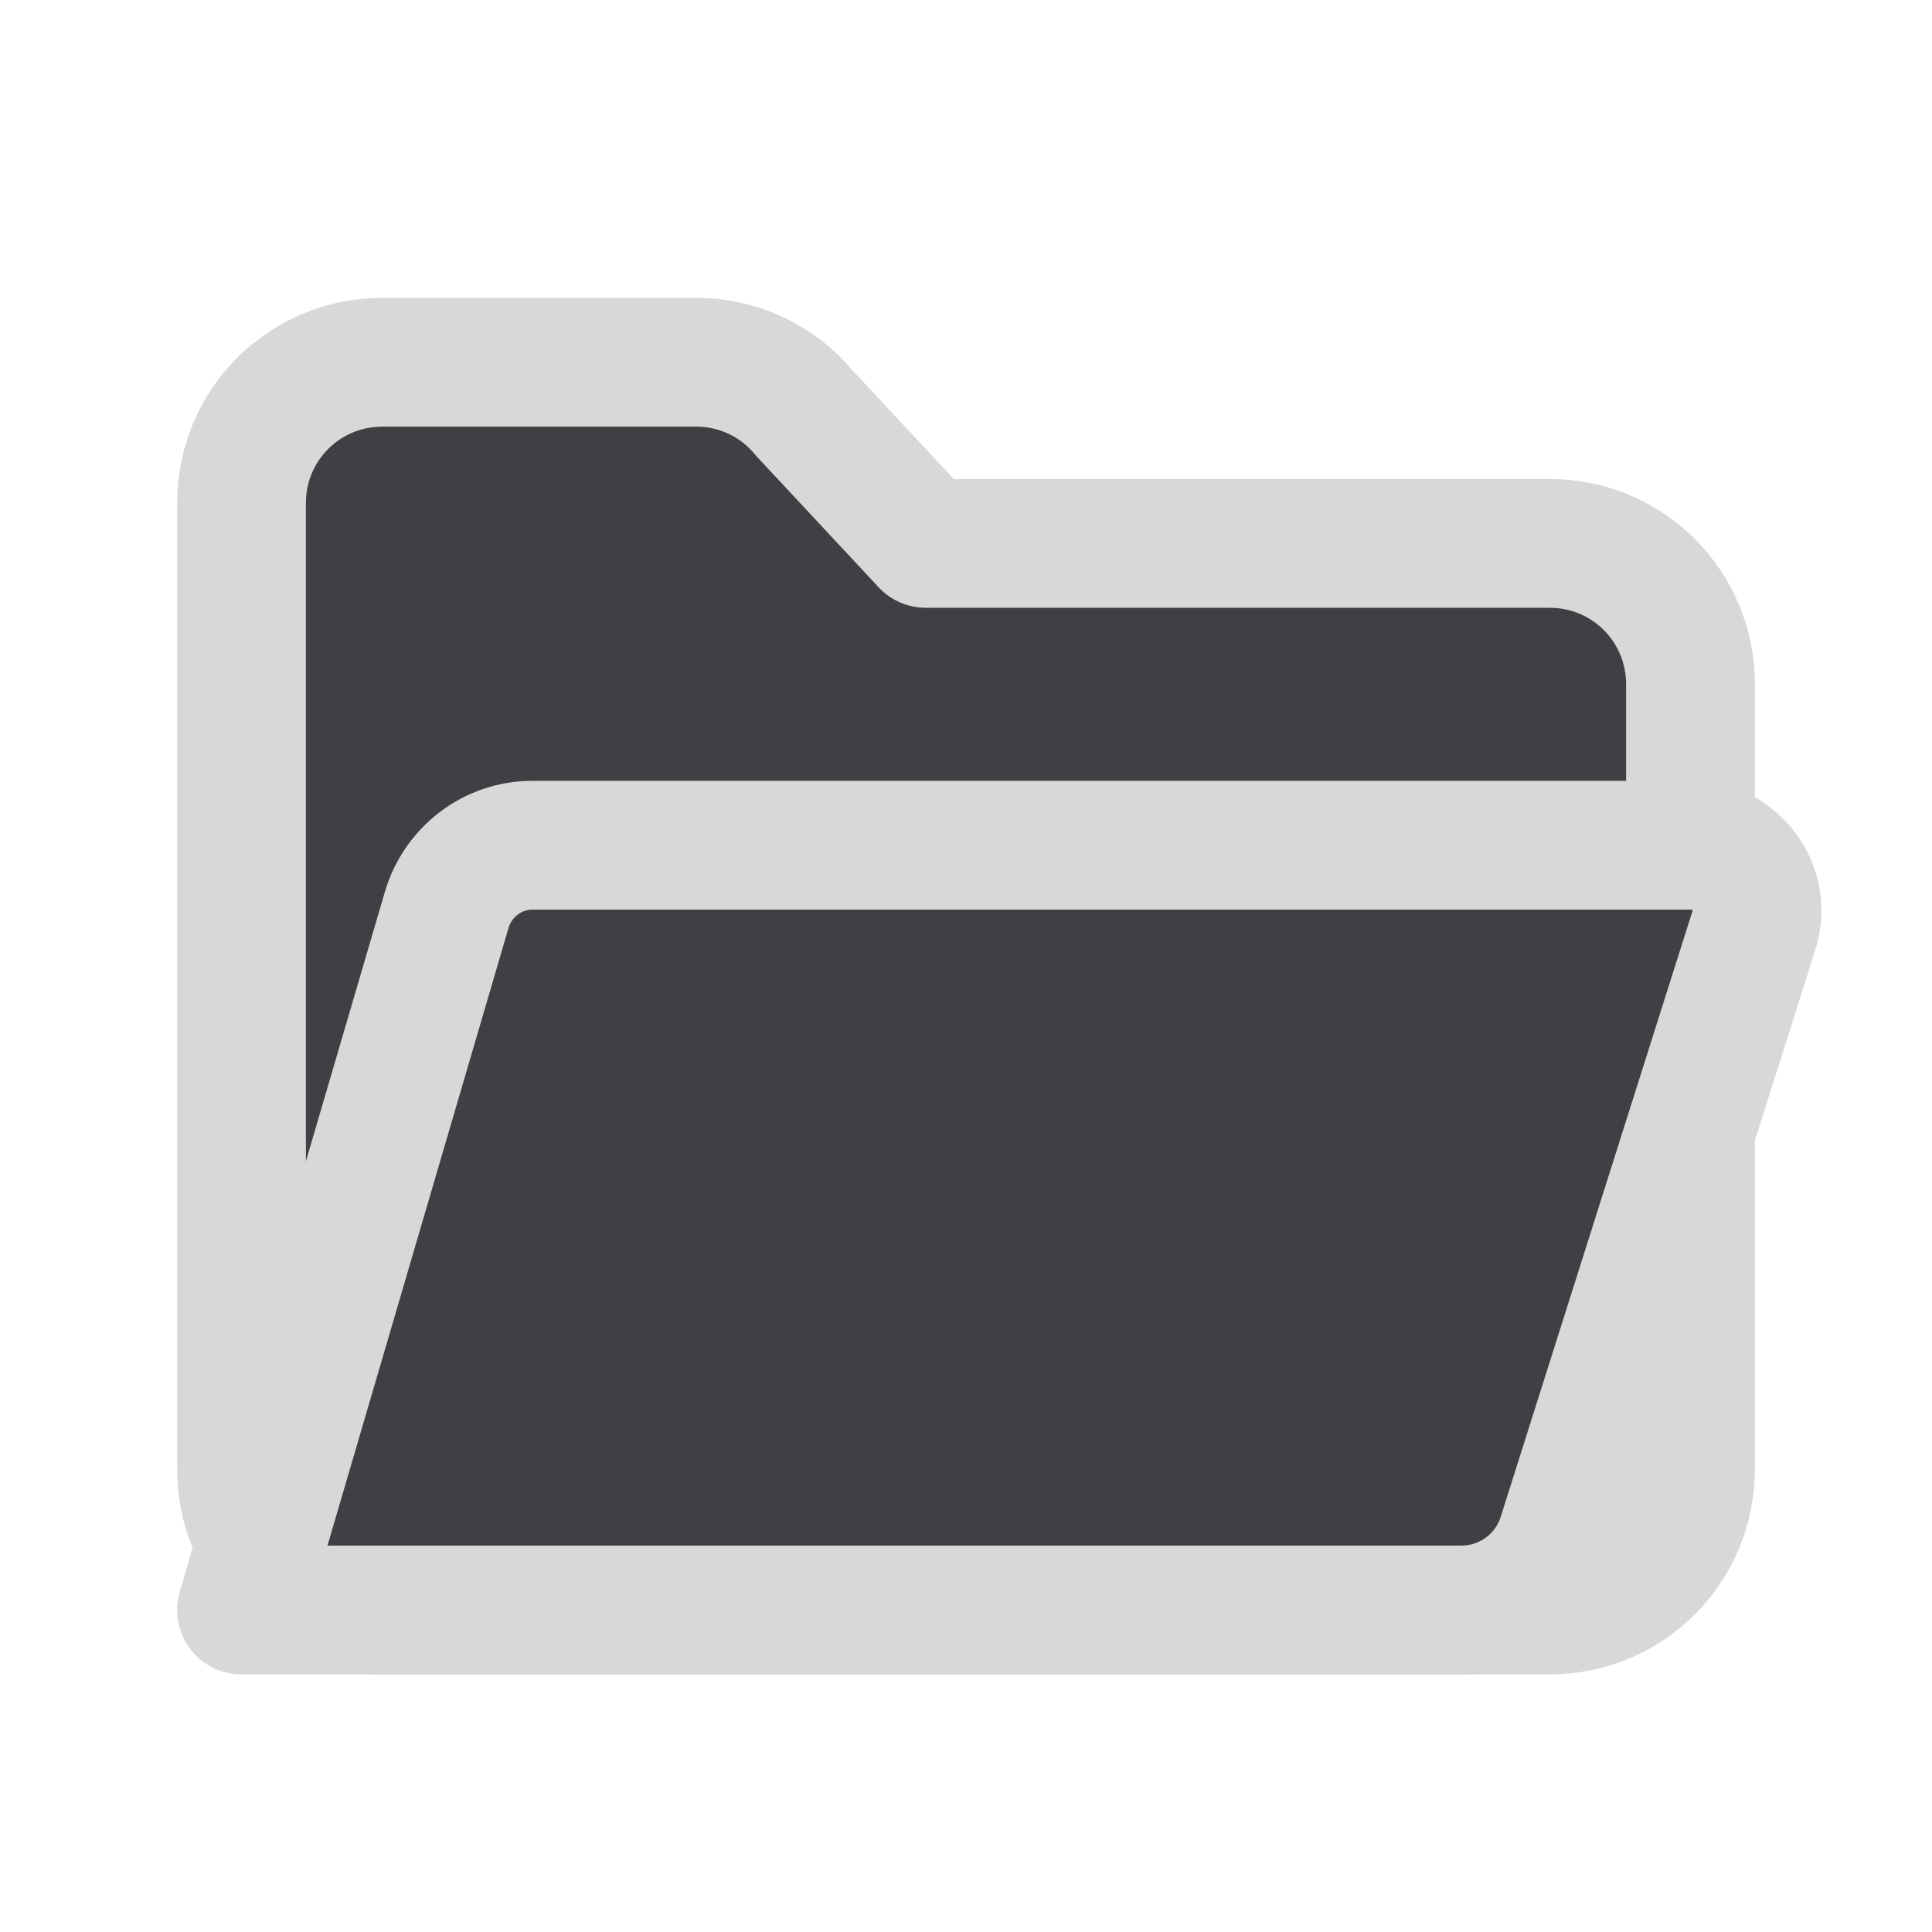
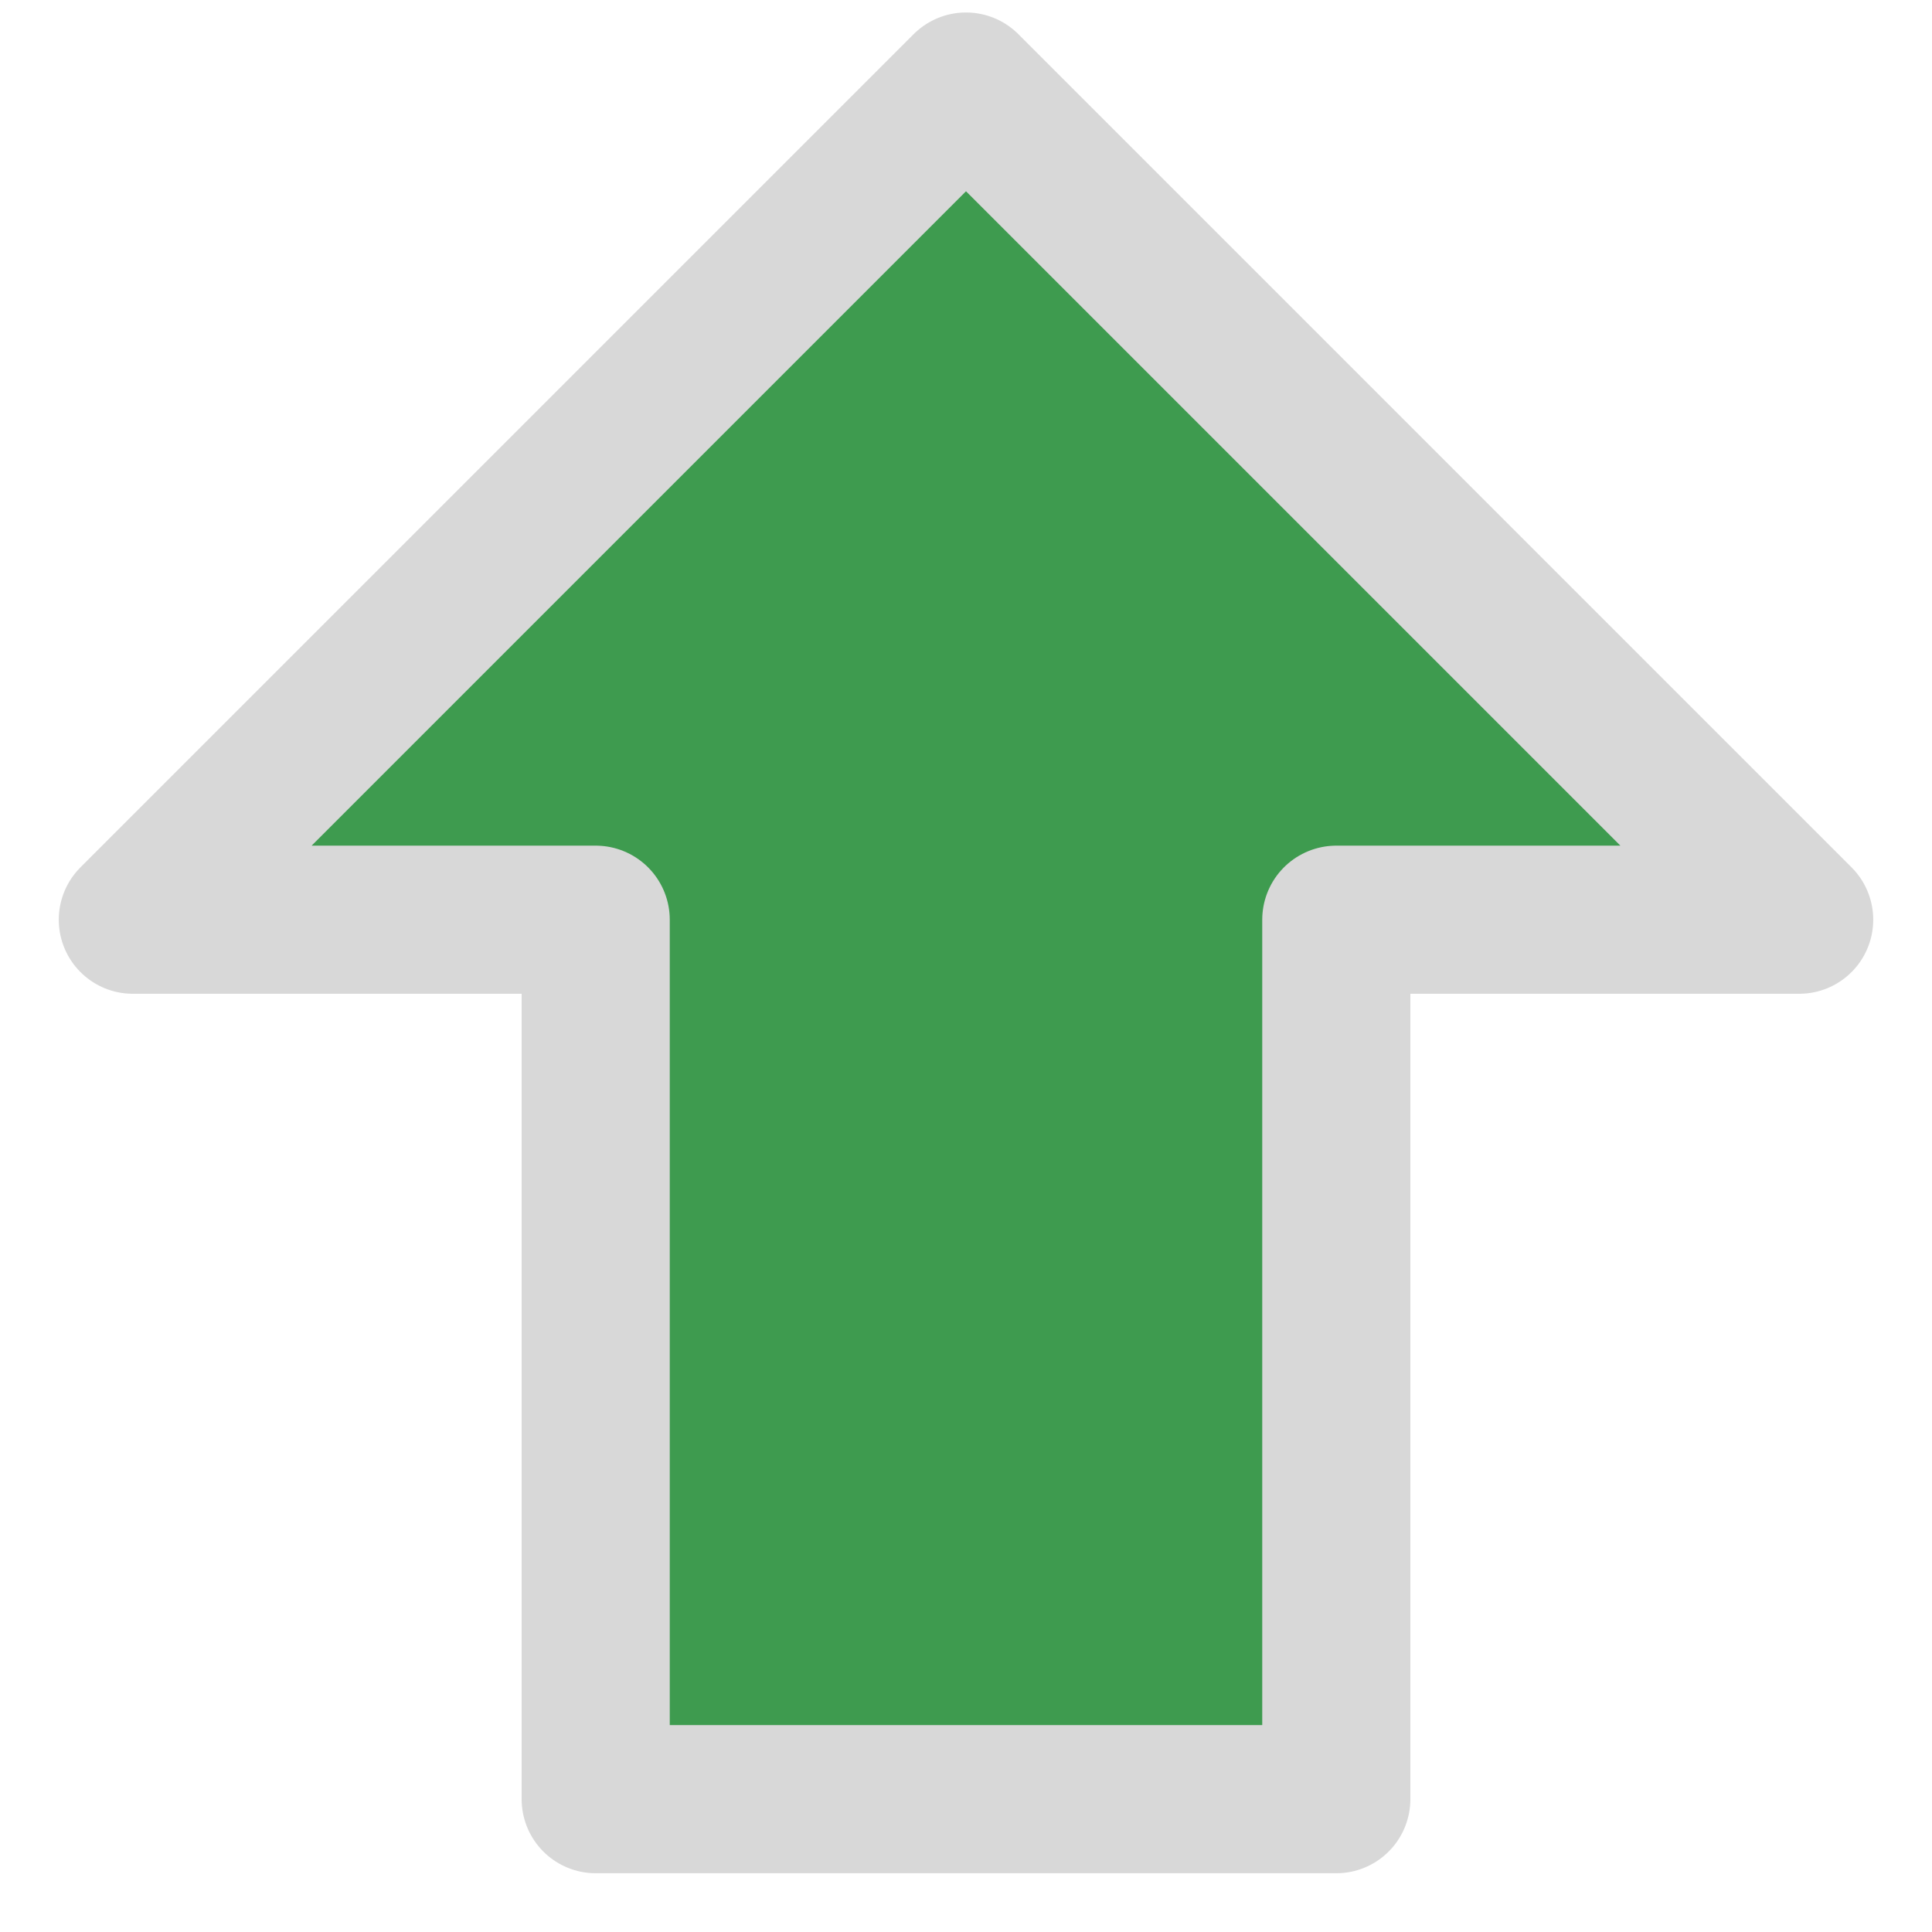
<svg xmlns="http://www.w3.org/2000/svg" width="24" height="24" viewBox="0 0 24 24">
  <g stroke-linecap="round" stroke-linejoin="round">
-     <path fill="#404044" stroke="#D8D8D8" stroke-width="1.6" d="M3 6.25c0-.97.78-1.75 1.75-1.75h3.9c.52 0 1.01.23 1.34.63L11.5 6.75h7.75c.97 0 1.75.78 1.75 1.75v9.75c0 .97-.78 1.75-1.75 1.75H4.75C3.78 20 3 19.22 3 18.25z" />
-     <path fill="#404044" stroke="#D8D8D8" stroke-width="1.6" d="M3 20 5.55 11.3c.14-.47.57-.8 1.06-.8h14.4c.55 0 .94.53.78 1.05L19.4 19.1c-.18.54-.68.9-1.25.9z" />
+     <g transform="translate(12 12) scale(1.15) translate(-12 -12)">
+       <path fill="#3E9B4F" stroke="#D8D8D8" stroke-width="1.6" d="M12 2.5 21 11.5h-5v9.5H8v-9.5H3z" />
+     </g>
  </g>
</svg>
